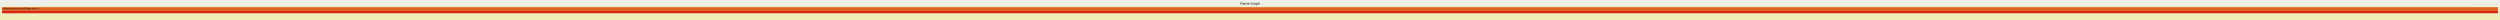
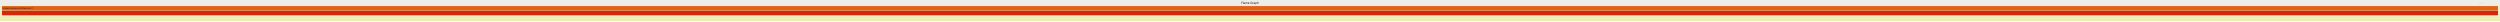
- <svg xmlns="http://www.w3.org/2000/svg" version="1.1" width="12800" height="102" viewBox="0 0 12800 102">
+ <svg xmlns="http://www.w3.org/2000/svg" version="1.1" width="12800" height="108" viewBox="0 0 12800 108">
  <defs>
    <linearGradient id="background" y1="0" y2="1" x1="0" x2="0">
      <stop stop-color="#eeeeee" offset="5%" />
      <stop stop-color="#eeeeb0" offset="95%" />
    </linearGradient>
  </defs>
  <style type="text/css">
- 	text { font-family:Verdana; font-size:12px; fill:rgb(0,0,0); }
+ 	text { font-family:Verdana; font-size:10px; fill:rgb(0,0,0); }
	#search, #ignorecase { opacity:0.1; cursor:pointer; }
	#search:hover, #search.show, #ignorecase:hover, #ignorecase.show { opacity:1; }
	#subtitle { text-anchor:middle; font-color:rgb(160,160,160); }
- 	#title { text-anchor:middle; font-size:17px}
+ 	#title { text-anchor:middle; font-size:15px}
	#unzoom { cursor:pointer; }
	#frames &gt; *:hover { stroke:black; stroke-width:0.5; cursor:pointer; }
	.hide { display:none; }
	.parent { opacity:0.5; }
</style>
-   <rect x="0.0" y="0" width="12800.0" height="102.0" fill="url(#background)" />
-   <text id="title" x="6400.00" y="24">Flame Graph</text>
-   <text id="details" x="10.00" y="85"> </text>
-   <text id="unzoom" x="10.00" y="24" class="hide">Reset Zoom</text>
-   <text id="search" x="12690.00" y="24">Search</text>
-   <text id="ignorecase" x="12774.00" y="24">ic</text>
-   <text id="matched" x="12690.00" y="85"> </text>
+   <rect x="0.0" y="0" width="12800.0" height="108.0" fill="url(#background)" />
+   <text id="title" x="6400.00" y="20">Flame Graph</text>
+   <text id="details" x="10.00" y="93"> </text>
+   <text id="unzoom" x="10.00" y="20" class="hide">Reset Zoom</text>
+   <text id="search" x="12690.00" y="20">Search</text>
+   <text id="ignorecase" x="12774.00" y="20">ic</text>
+   <text id="matched" x="12690.00" y="93"> </text>
  <g id="frames">
    <g>
-       <rect x="10.0" y="37" width="12780.0" height="15.0" fill="rgb(226,98,23)" rx="2" ry="2" />
-       <text x="13.00" y="47.5">«flakes-internal»/call-flake.nix:5:1</text>
+       <rect x="10.0" y="55" width="12780.0" height="23.0" fill="rgb(213,39,9)" rx="2" ry="2" />
+       <text x="13.00" y="69.5" />
    </g>
    <g>
-       <rect x="10.0" y="53" width="12780.0" height="15.0" fill="rgb(213,39,9)" rx="2" ry="2" />
-       <text x="13.00" y="63.5" />
+       <rect x="10.0" y="31" width="12780.0" height="23.0" fill="rgb(226,98,23)" rx="2" ry="2" />
+       <text x="13.00" y="45.5">«flakes-internal»/call-flake.nix:5:1</text>
    </g>
  </g>
</svg>
